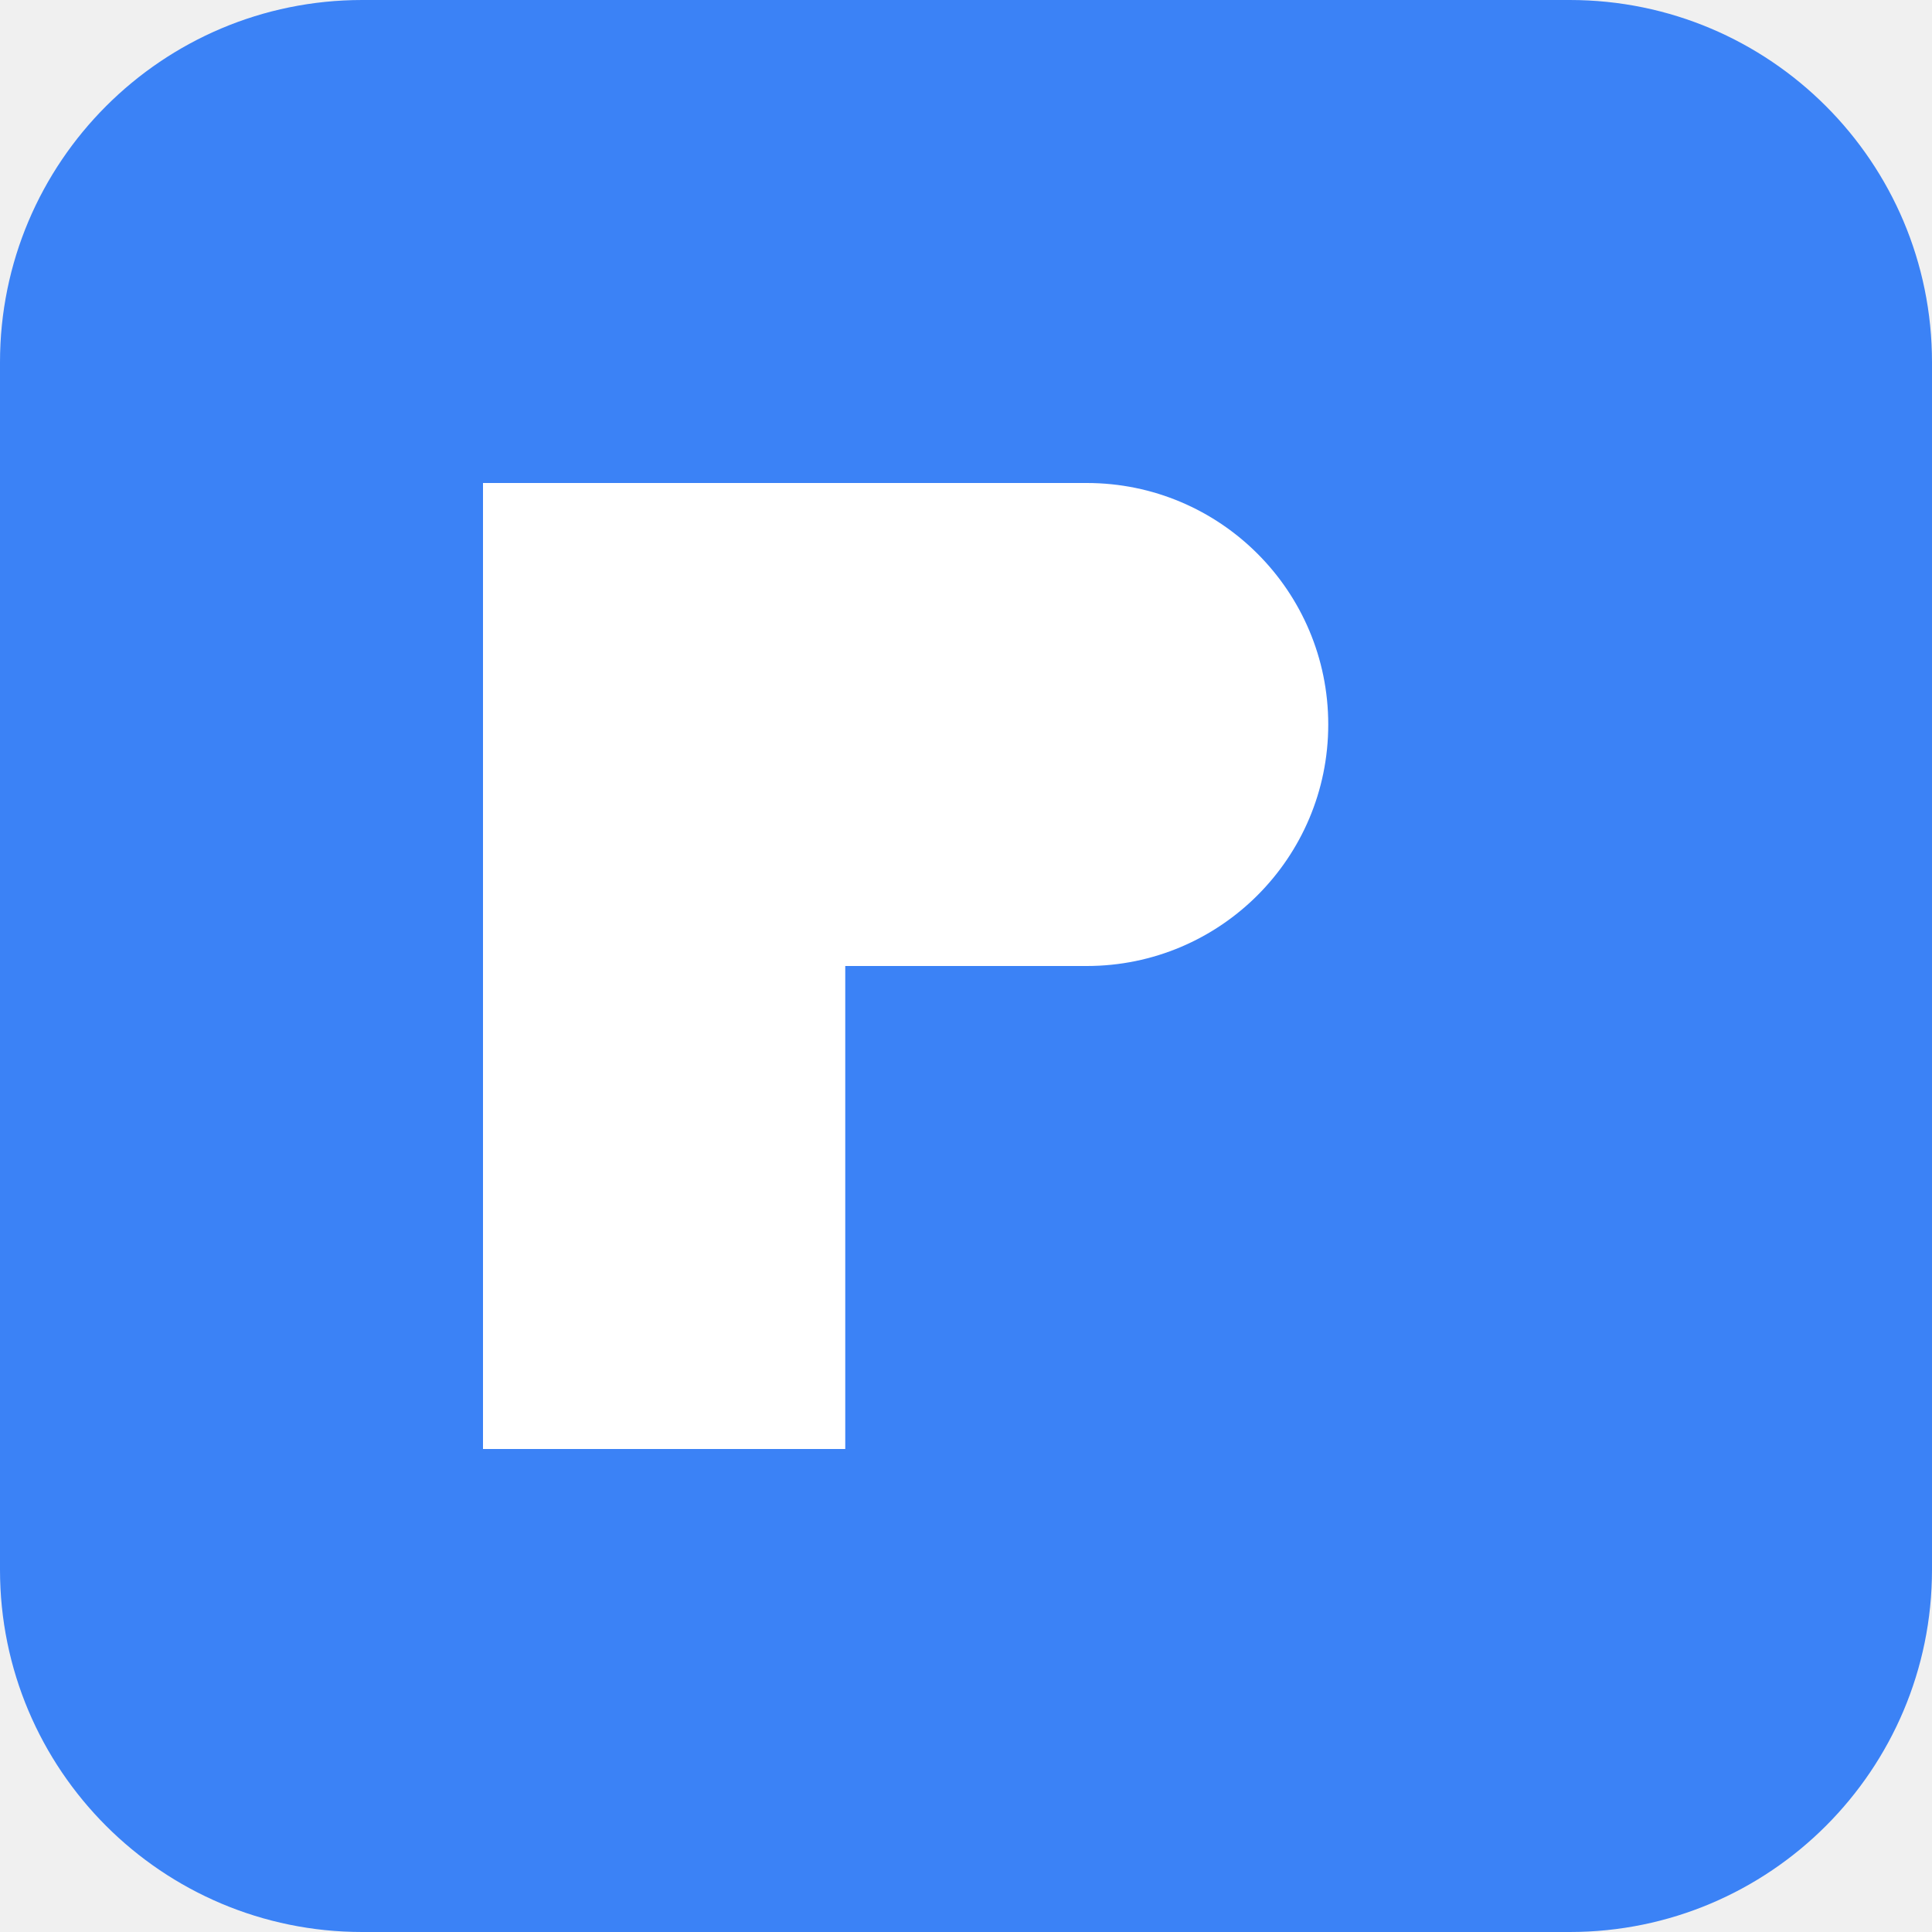
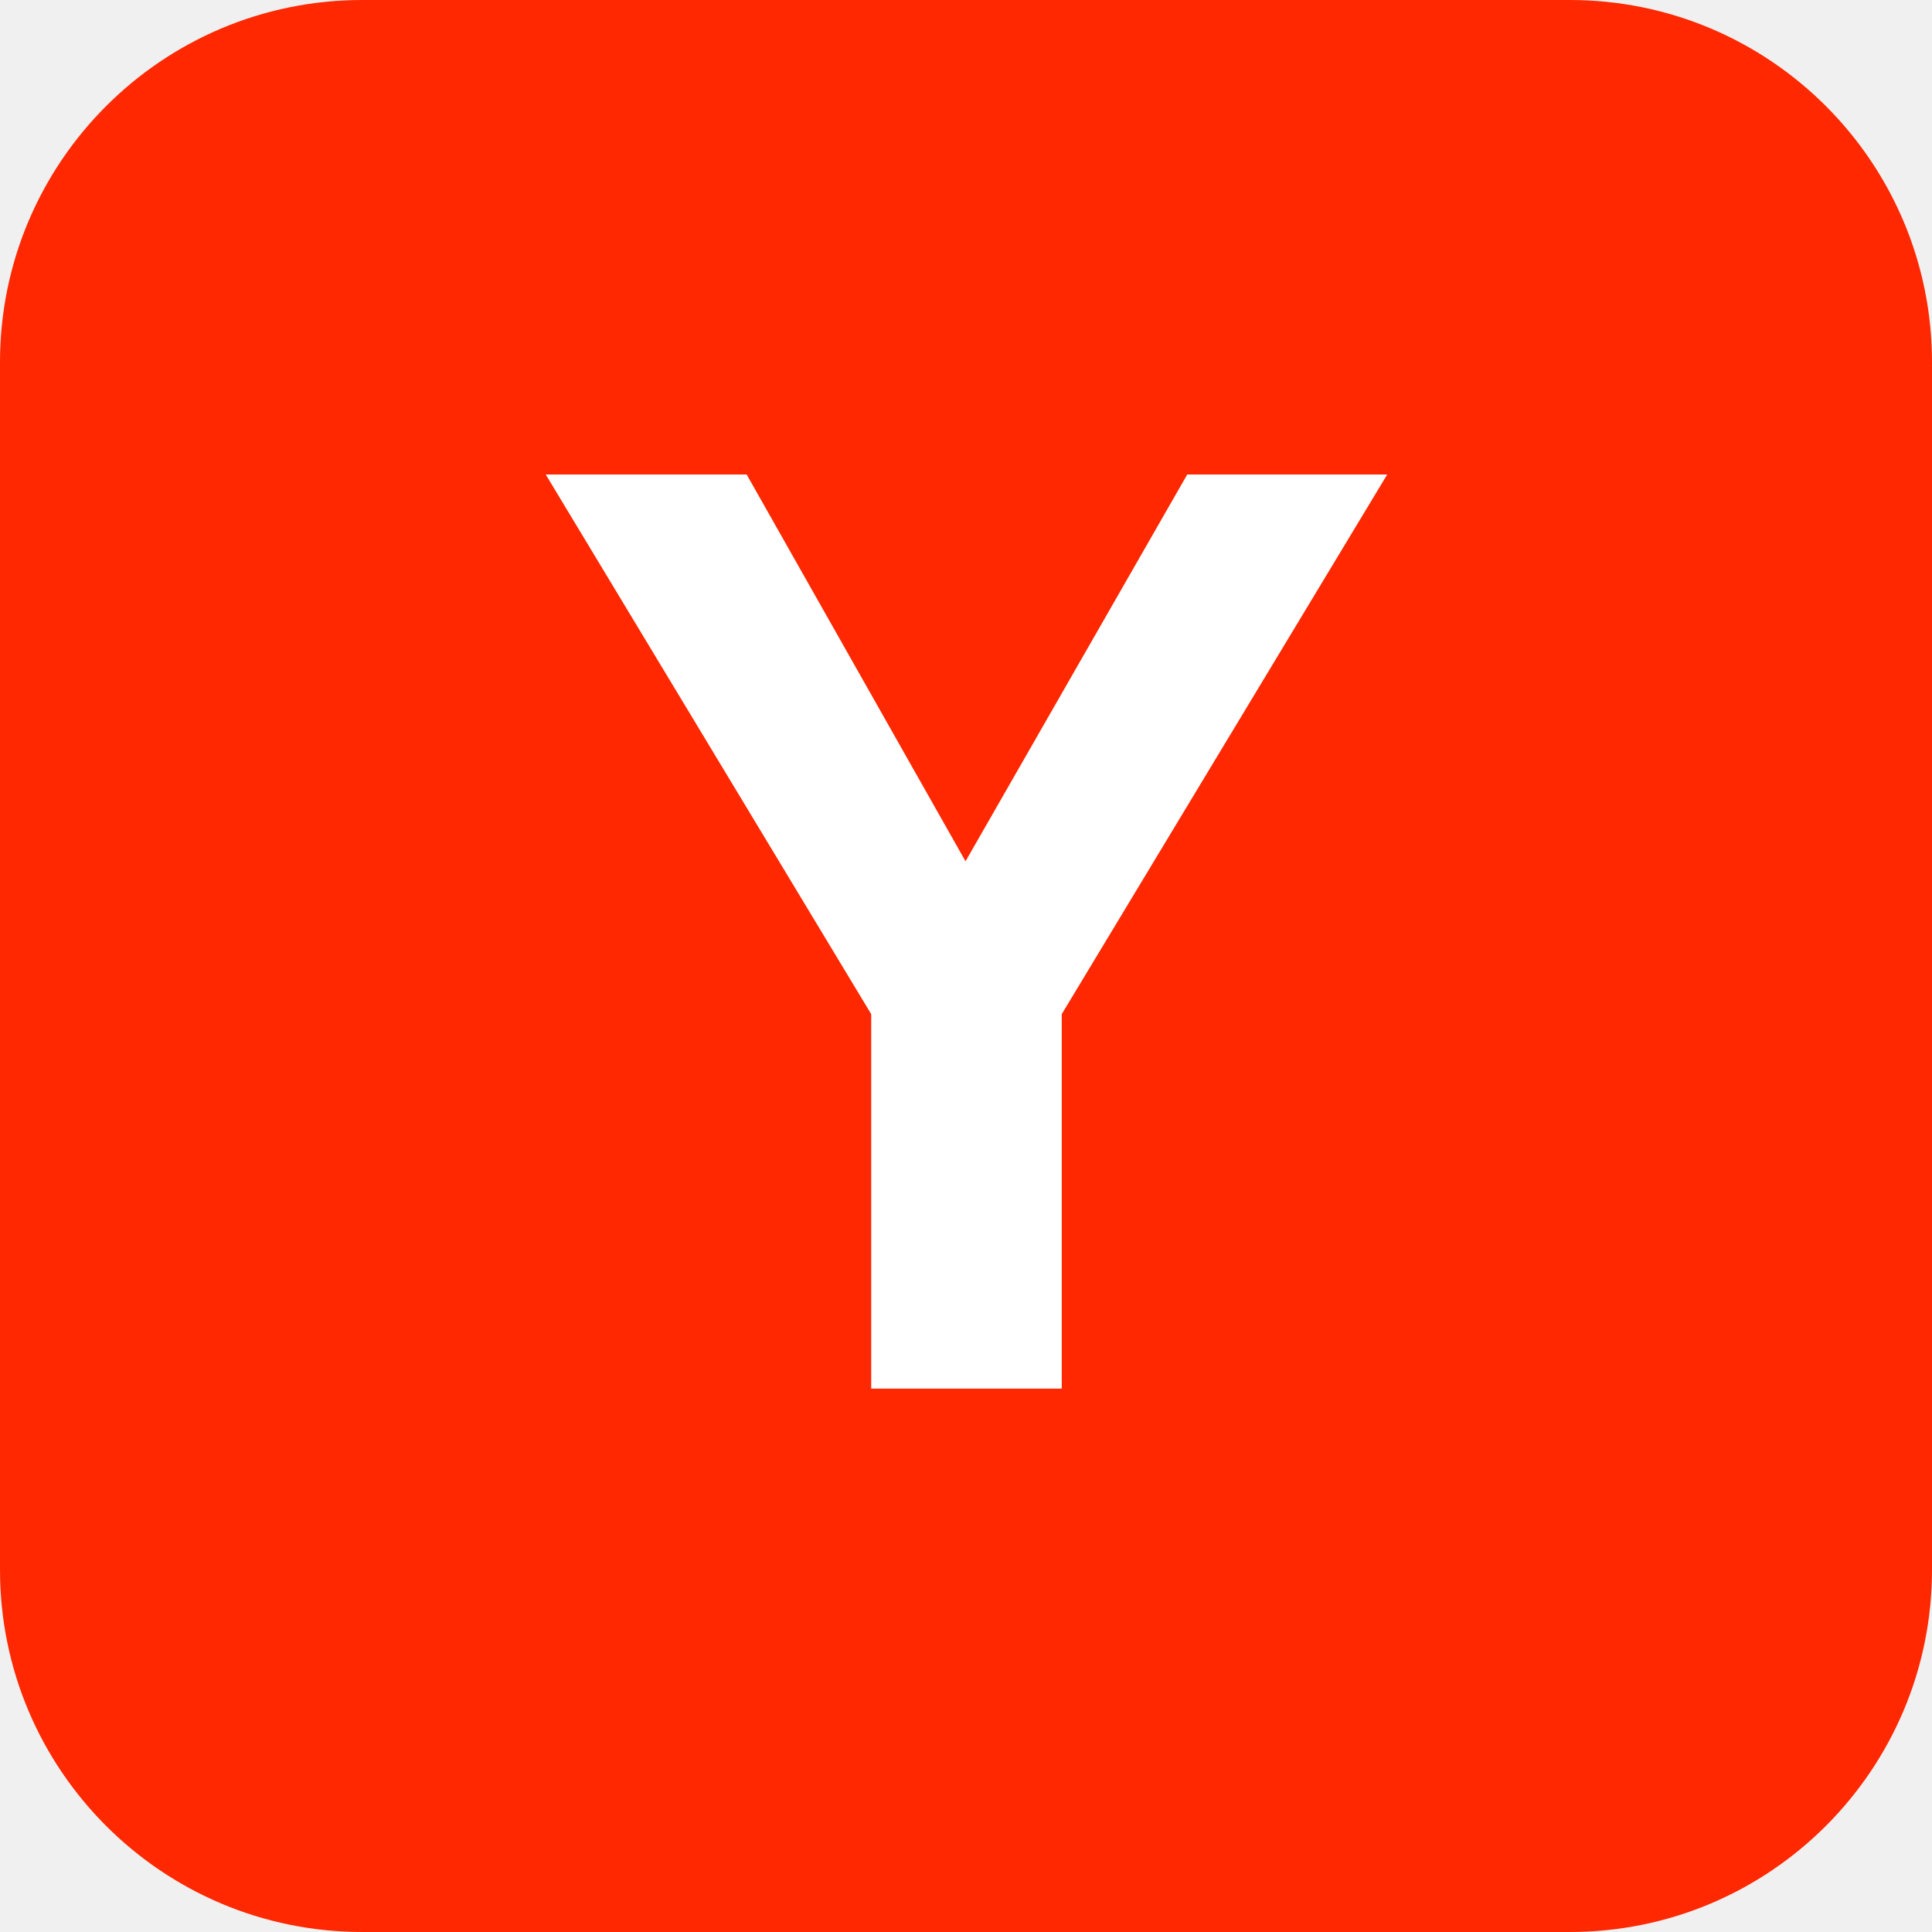
<svg xmlns="http://www.w3.org/2000/svg" viewBox="0 0 32 32">
-   <rect width="32" height="32" rx="6" fill="#3b82f6" />
-   <path d="M8 8h10a4 4 0 010 8H8V8z" fill="white" />
-   <path d="M8 16h6v8H8v-8z" fill="white" />
+   <rect width="32" height="32" rx="6" fill="#FF2800" />
+   <text x="16" y="23" font-family="Arial, sans-serif" font-size="22" font-weight="bold" text-anchor="middle" fill="white">Y</text>
</svg>
